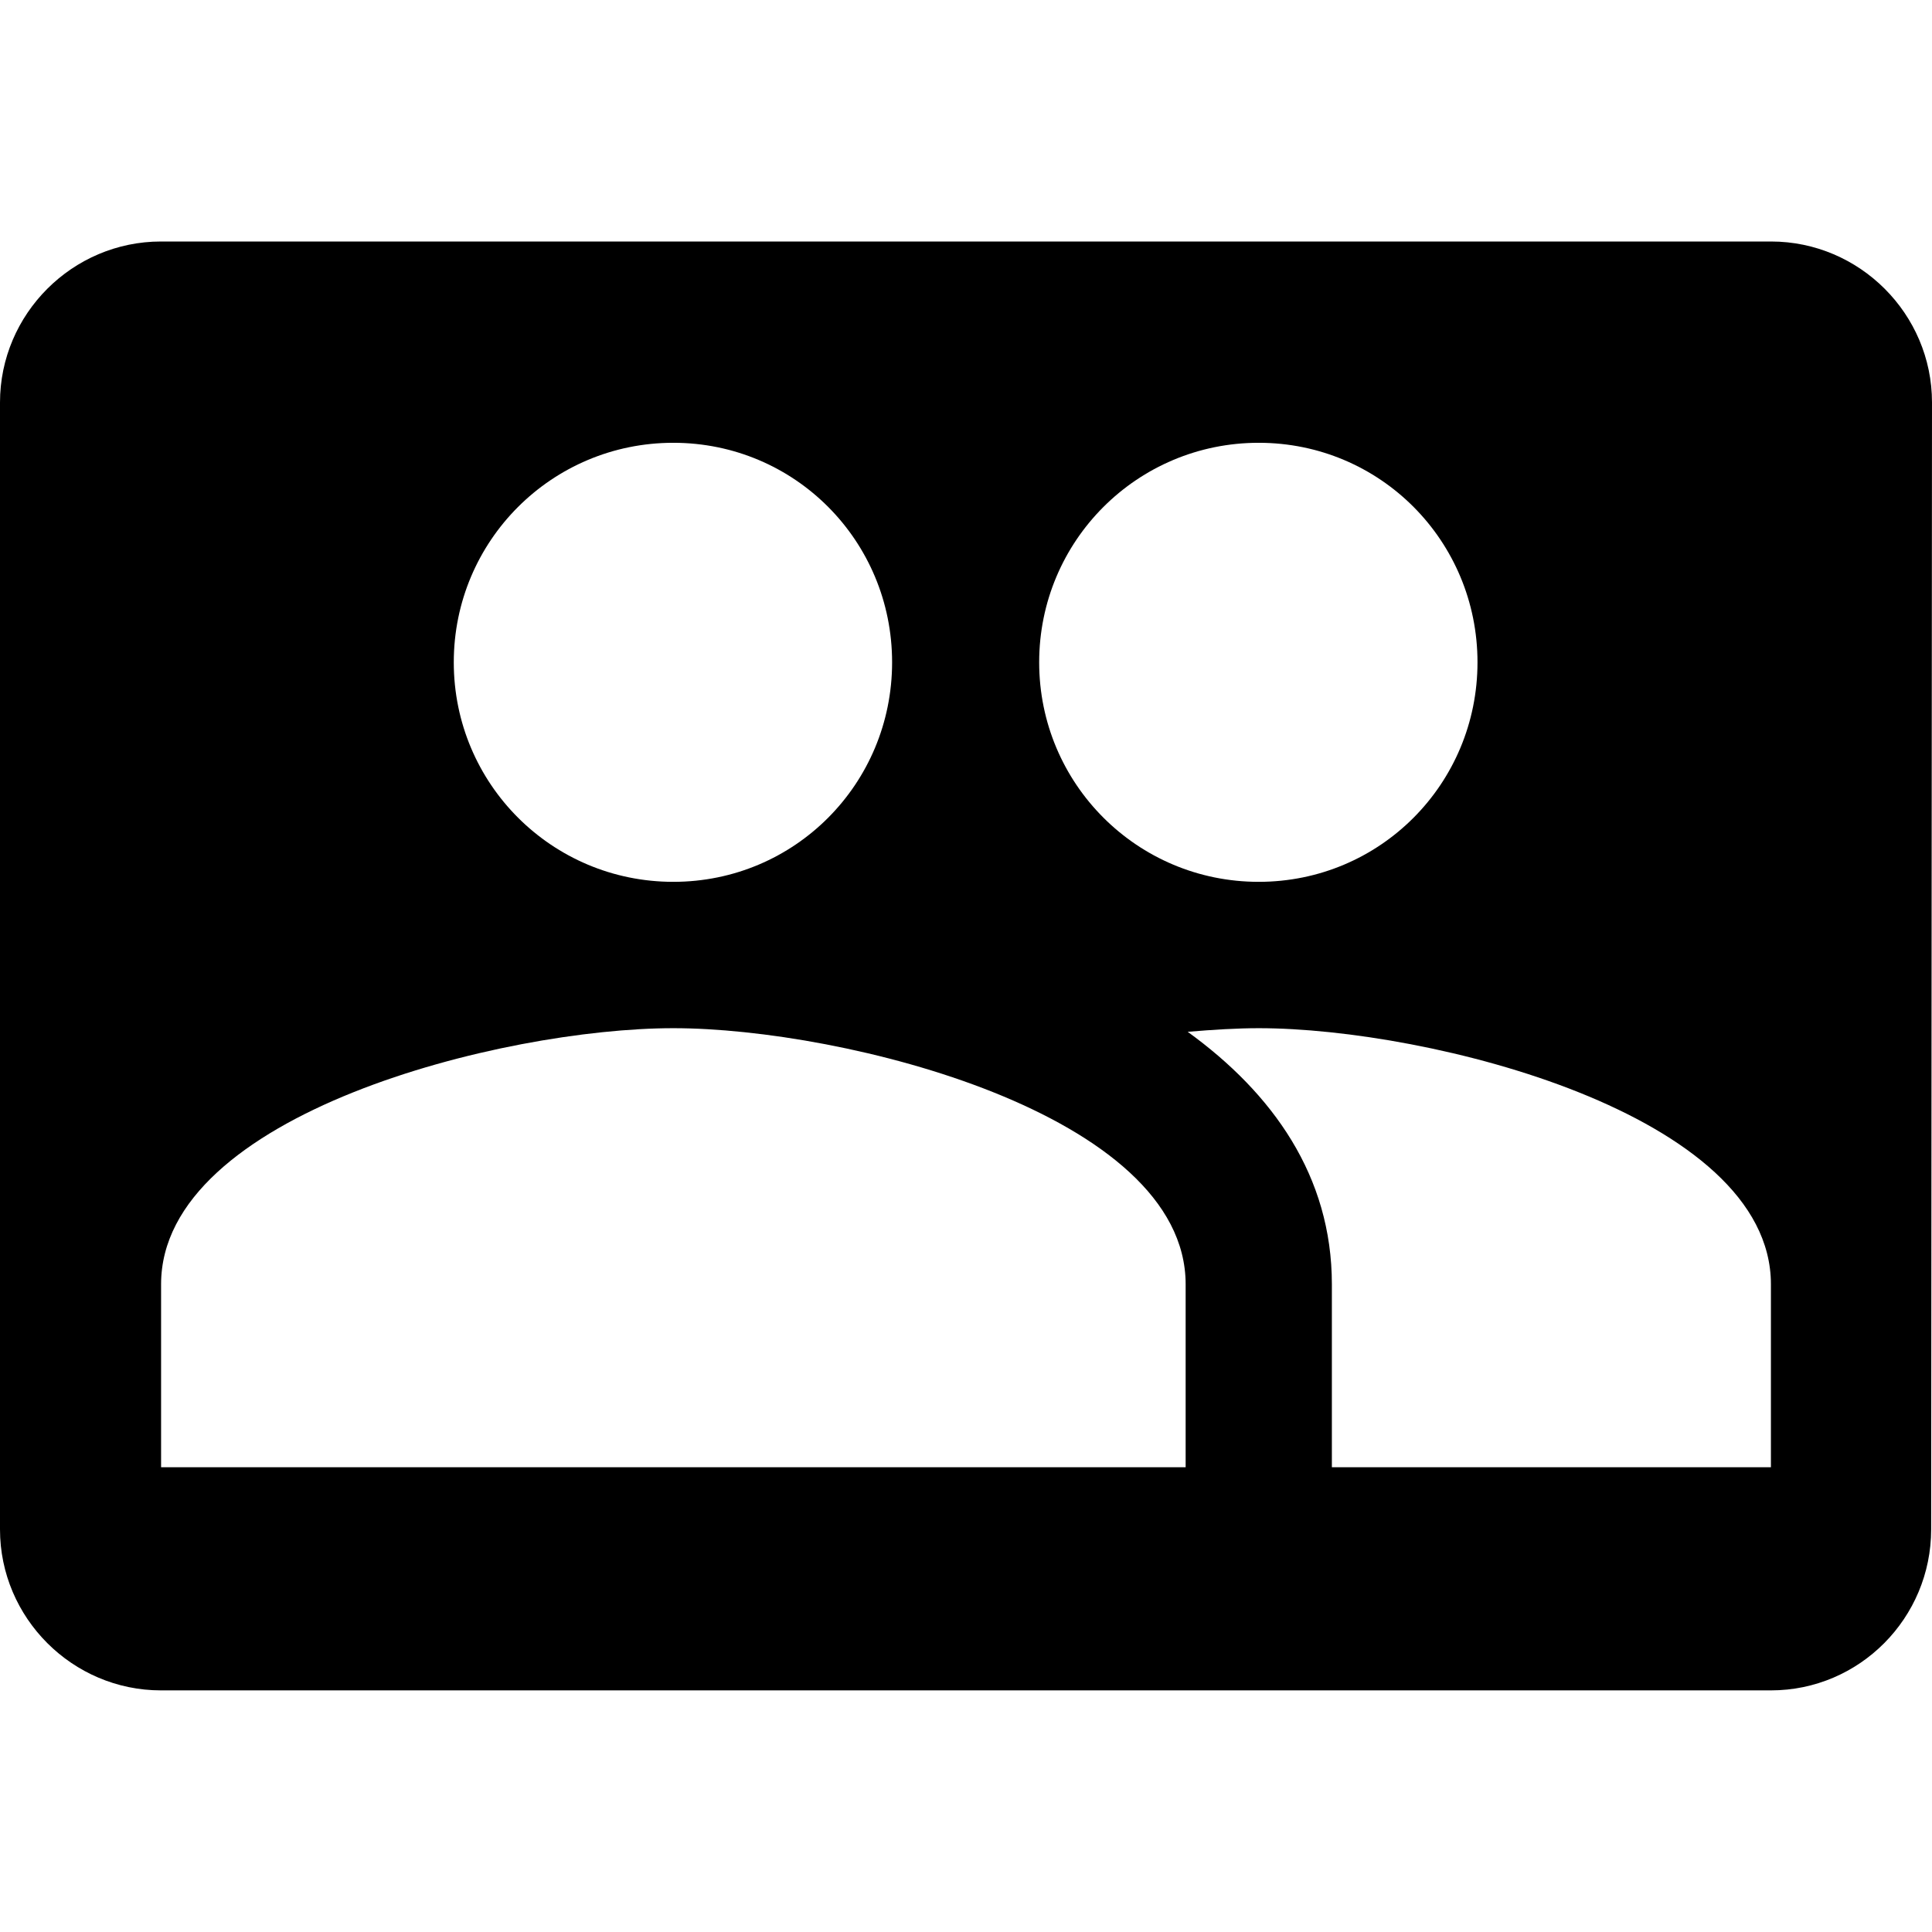
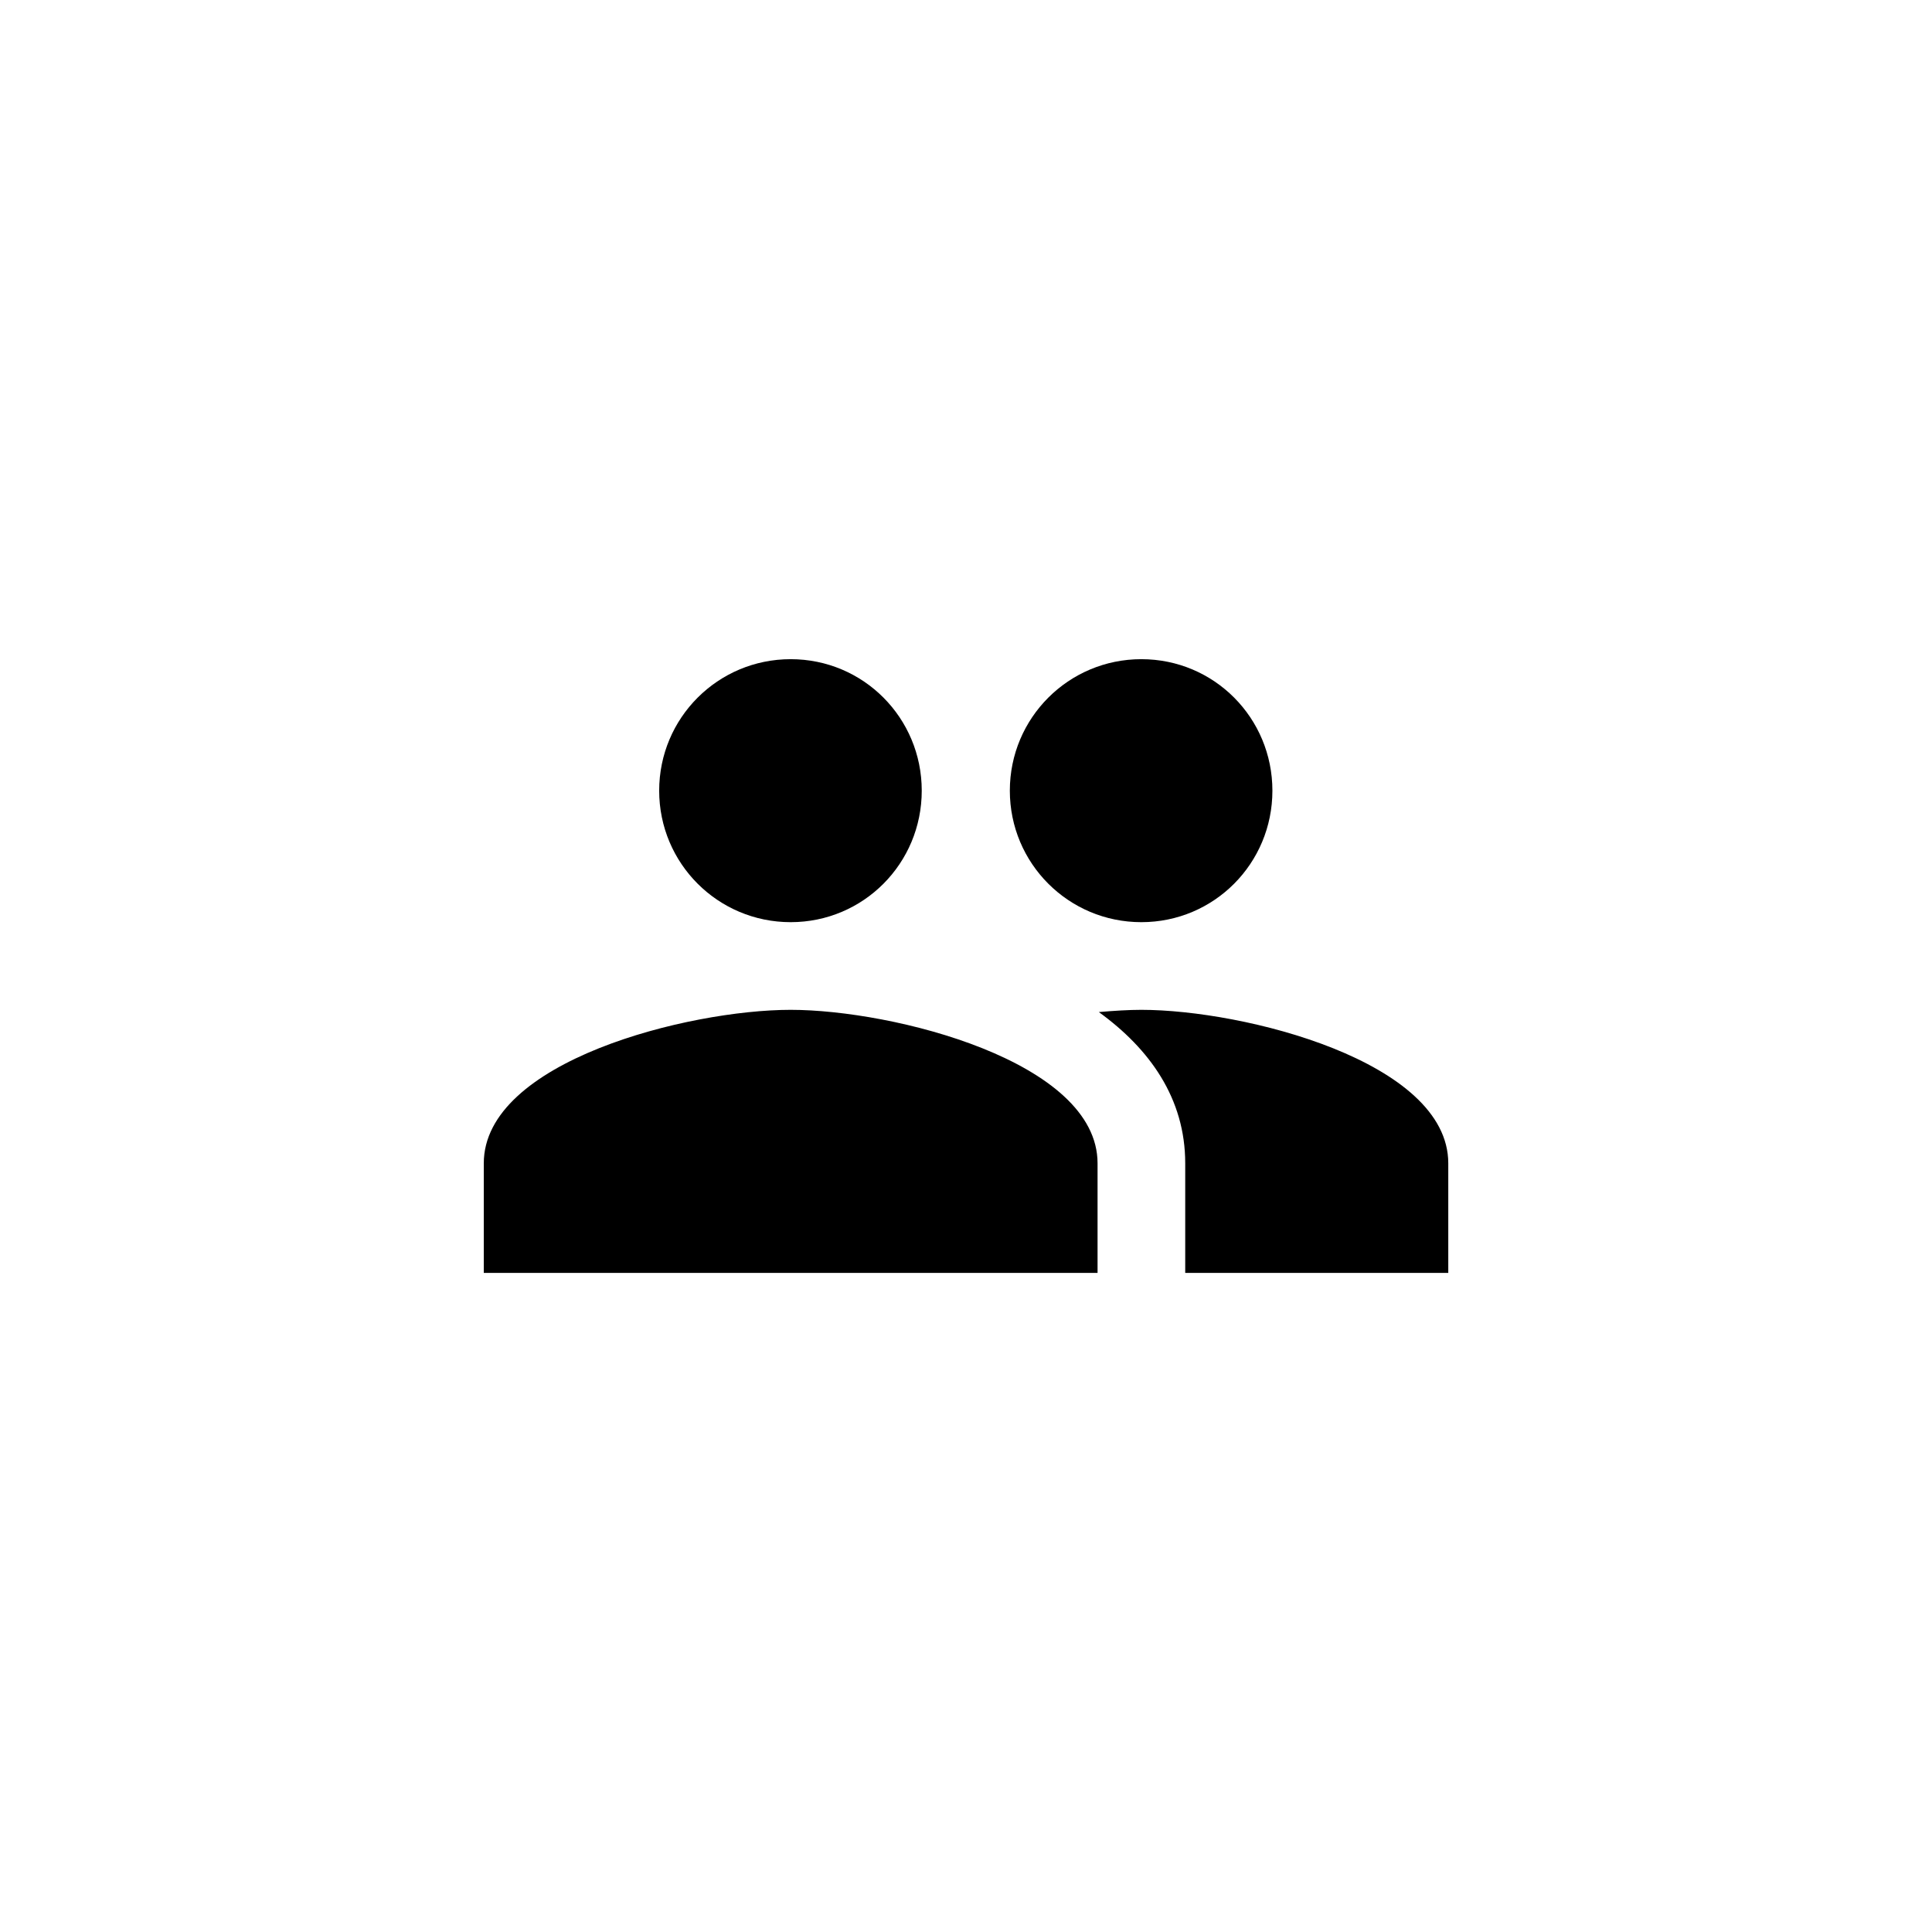
<svg xmlns="http://www.w3.org/2000/svg" version="1.1" viewBox="0 0 32 32">
-   <path d="M29.334 4c1.466 0 2.666 1.2 2.666 2.666l-0.014 18.666c0 1.466-1.186 2.666-2.654 2.666h-26.666c-1.466 0-2.666-1.2-2.666-2.666v-18.666c0-1.466 1.2-2.666 2.666-2.666h26.666zM20.848 14.606c2.012 0 3.624-1.624 3.624-3.636s-1.612-3.636-3.624-3.636c-2.012 0-3.636 1.624-3.636 3.636s1.624 3.636 3.636 3.636zM11.152 14.606c2.012 0 3.624-1.624 3.624-3.636s-1.612-3.636-3.624-3.636c-2.012 0-3.636 1.624-3.636 3.636s1.624 3.636 3.636 3.636zM11.152 17.030c-2.824 0-8.484 1.418-8.484 4.242v3.030h16.97v-3.030c0-2.824-5.66-4.242-8.484-4.242zM20.848 17.030c-0.352 0-0.752 0.024-1.176 0.060 1.406 1.018 2.388 2.388 2.388 4.182v3.030h7.272v-3.030c0-2.824-5.66-4.242-8.484-4.242z" />
+   <path d="M18.904 15.274c1.205 0 2.171-0.973 2.171-2.178s-0.965-2.178-2.171-2.178c-1.205 0-2.178 0.973-2.178 2.178s0.973 2.178 2.178 2.178zM13.096 15.274c1.205 0 2.171-0.973 2.171-2.178s-0.966-2.178-2.171-2.178c-1.205 0-2.178 0.973-2.178 2.178s0.973 2.178 2.178 2.178zM13.096 16.726c-1.692 0-5.083 0.85-5.083 2.542v1.815h10.166v-1.815c0-1.692-3.391-2.542-5.083-2.542zM18.904 16.726c-0.211 0-0.45 0.015-0.704 0.037 0.843 0.61 1.431 1.431 1.431 2.505v1.815h4.357v-1.815c0-1.692-3.391-2.542-5.083-2.542z" />
</svg>
